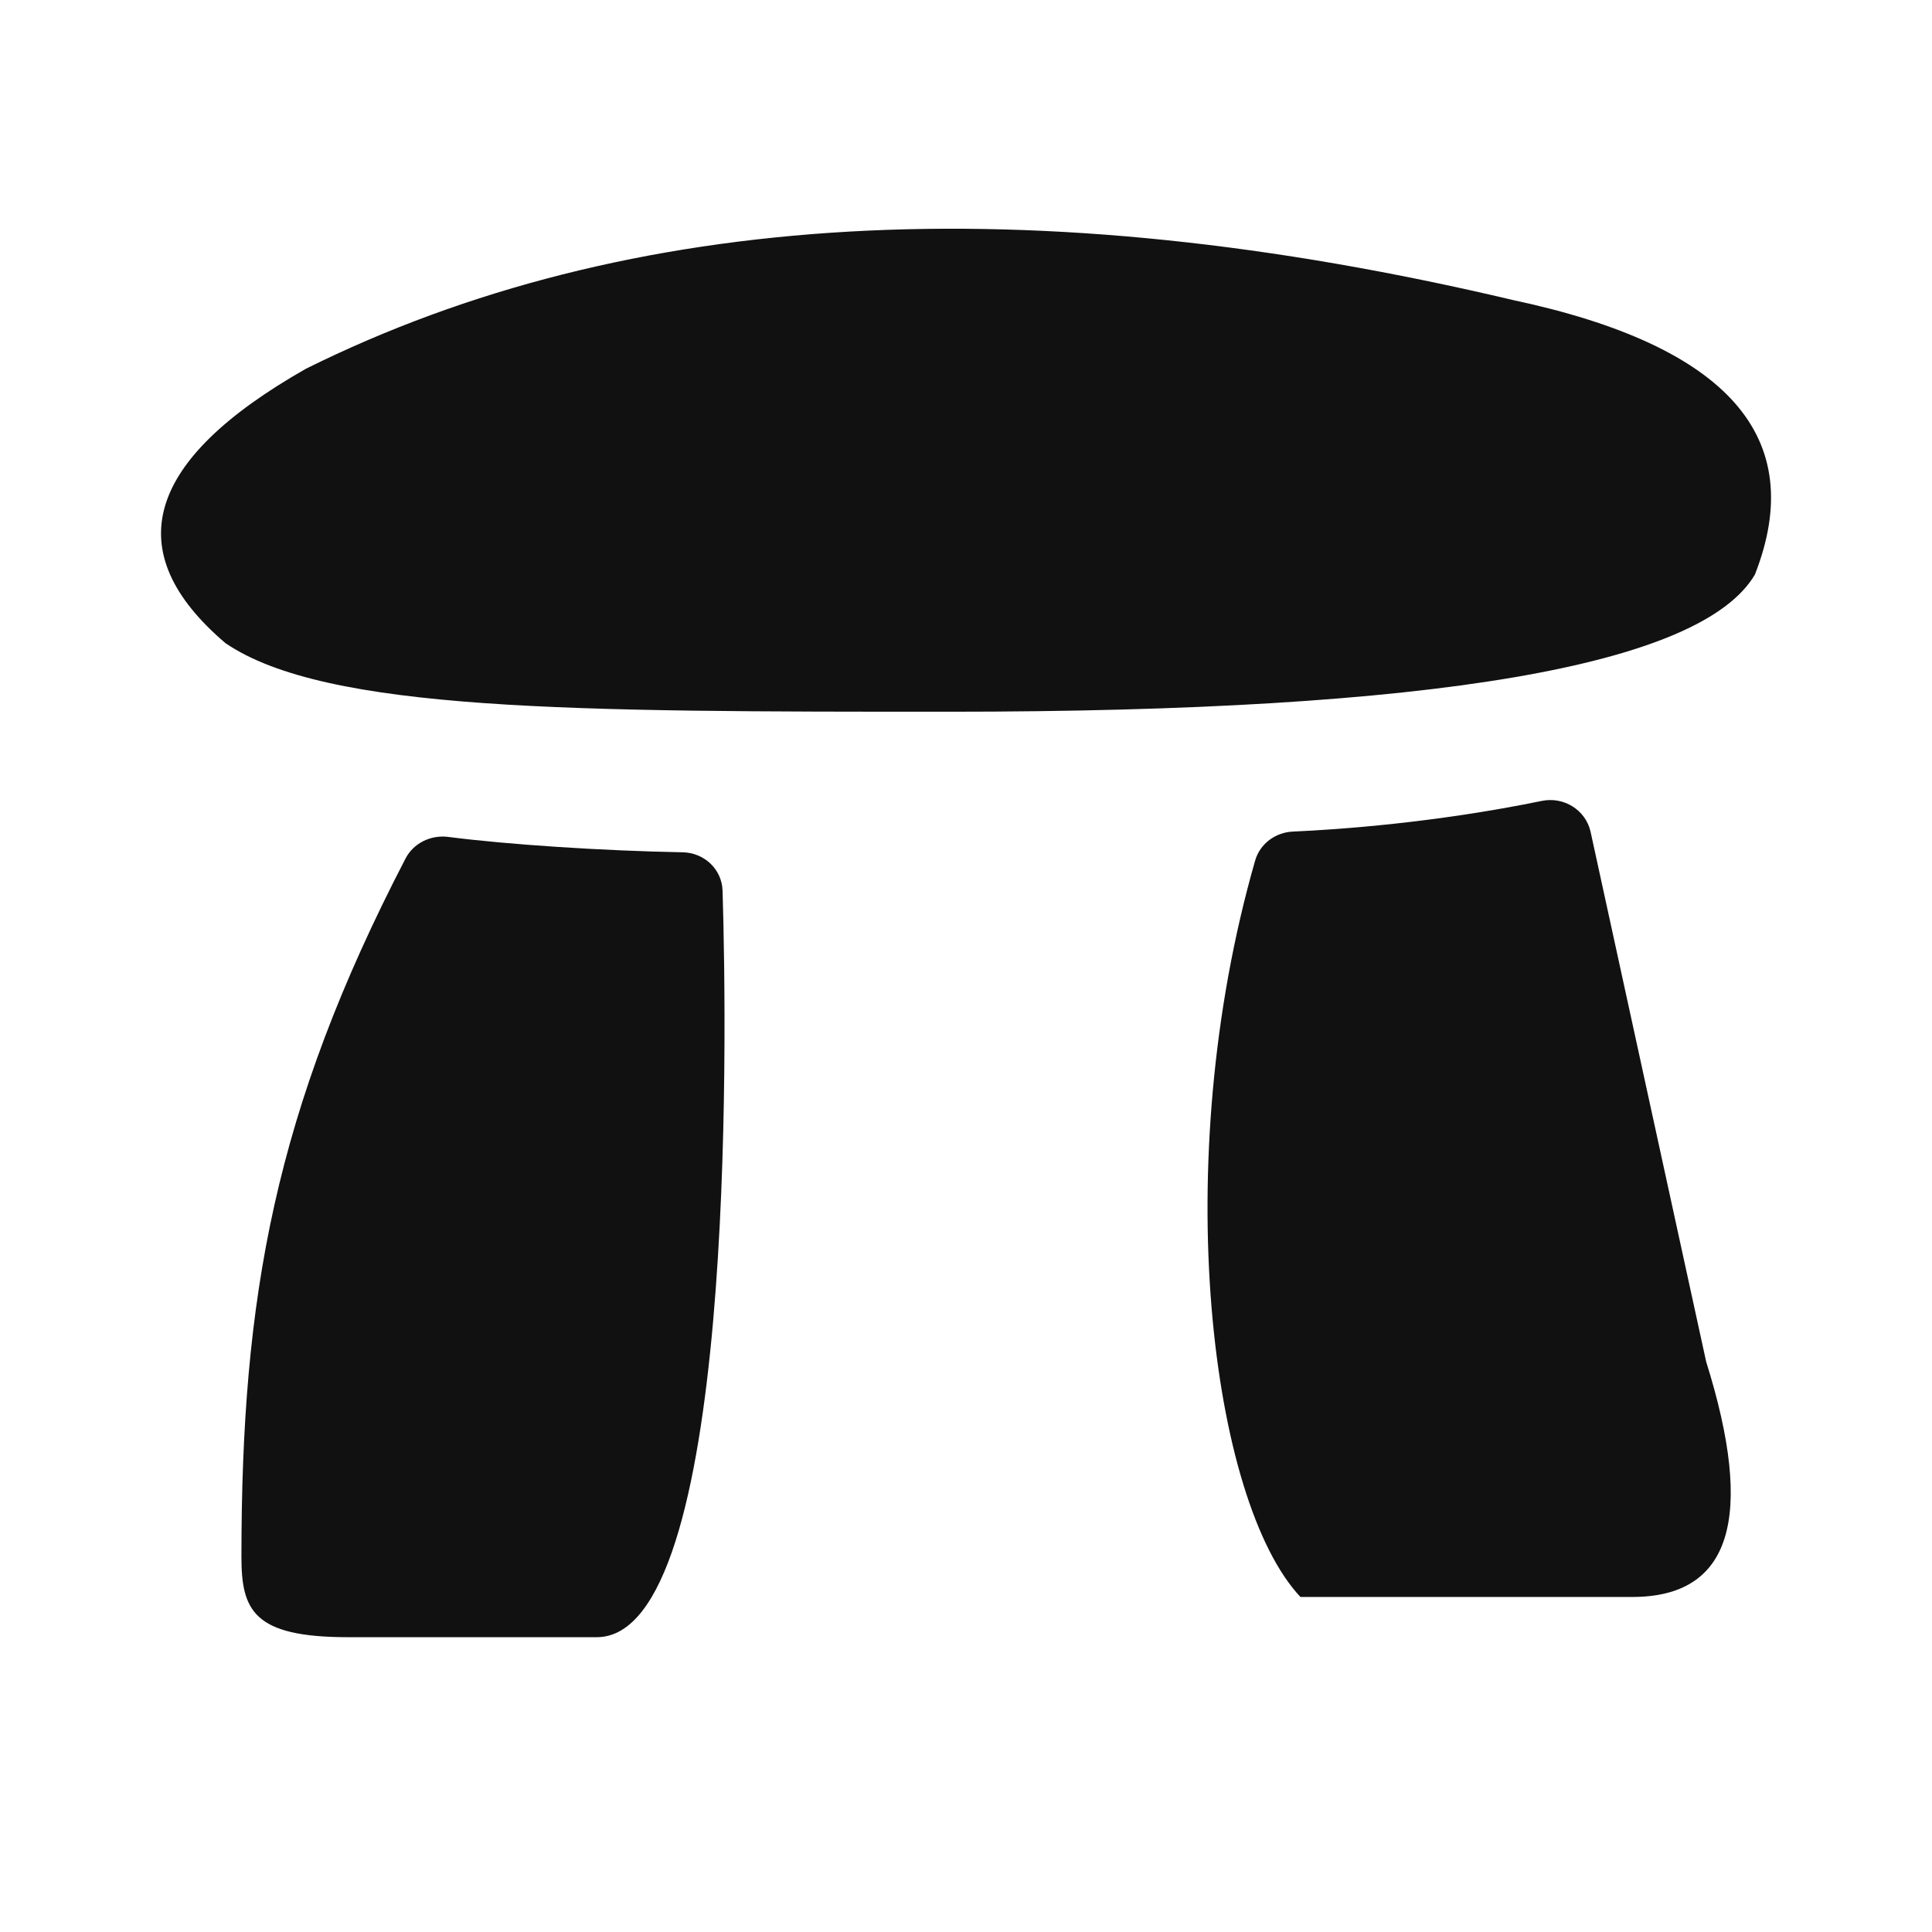
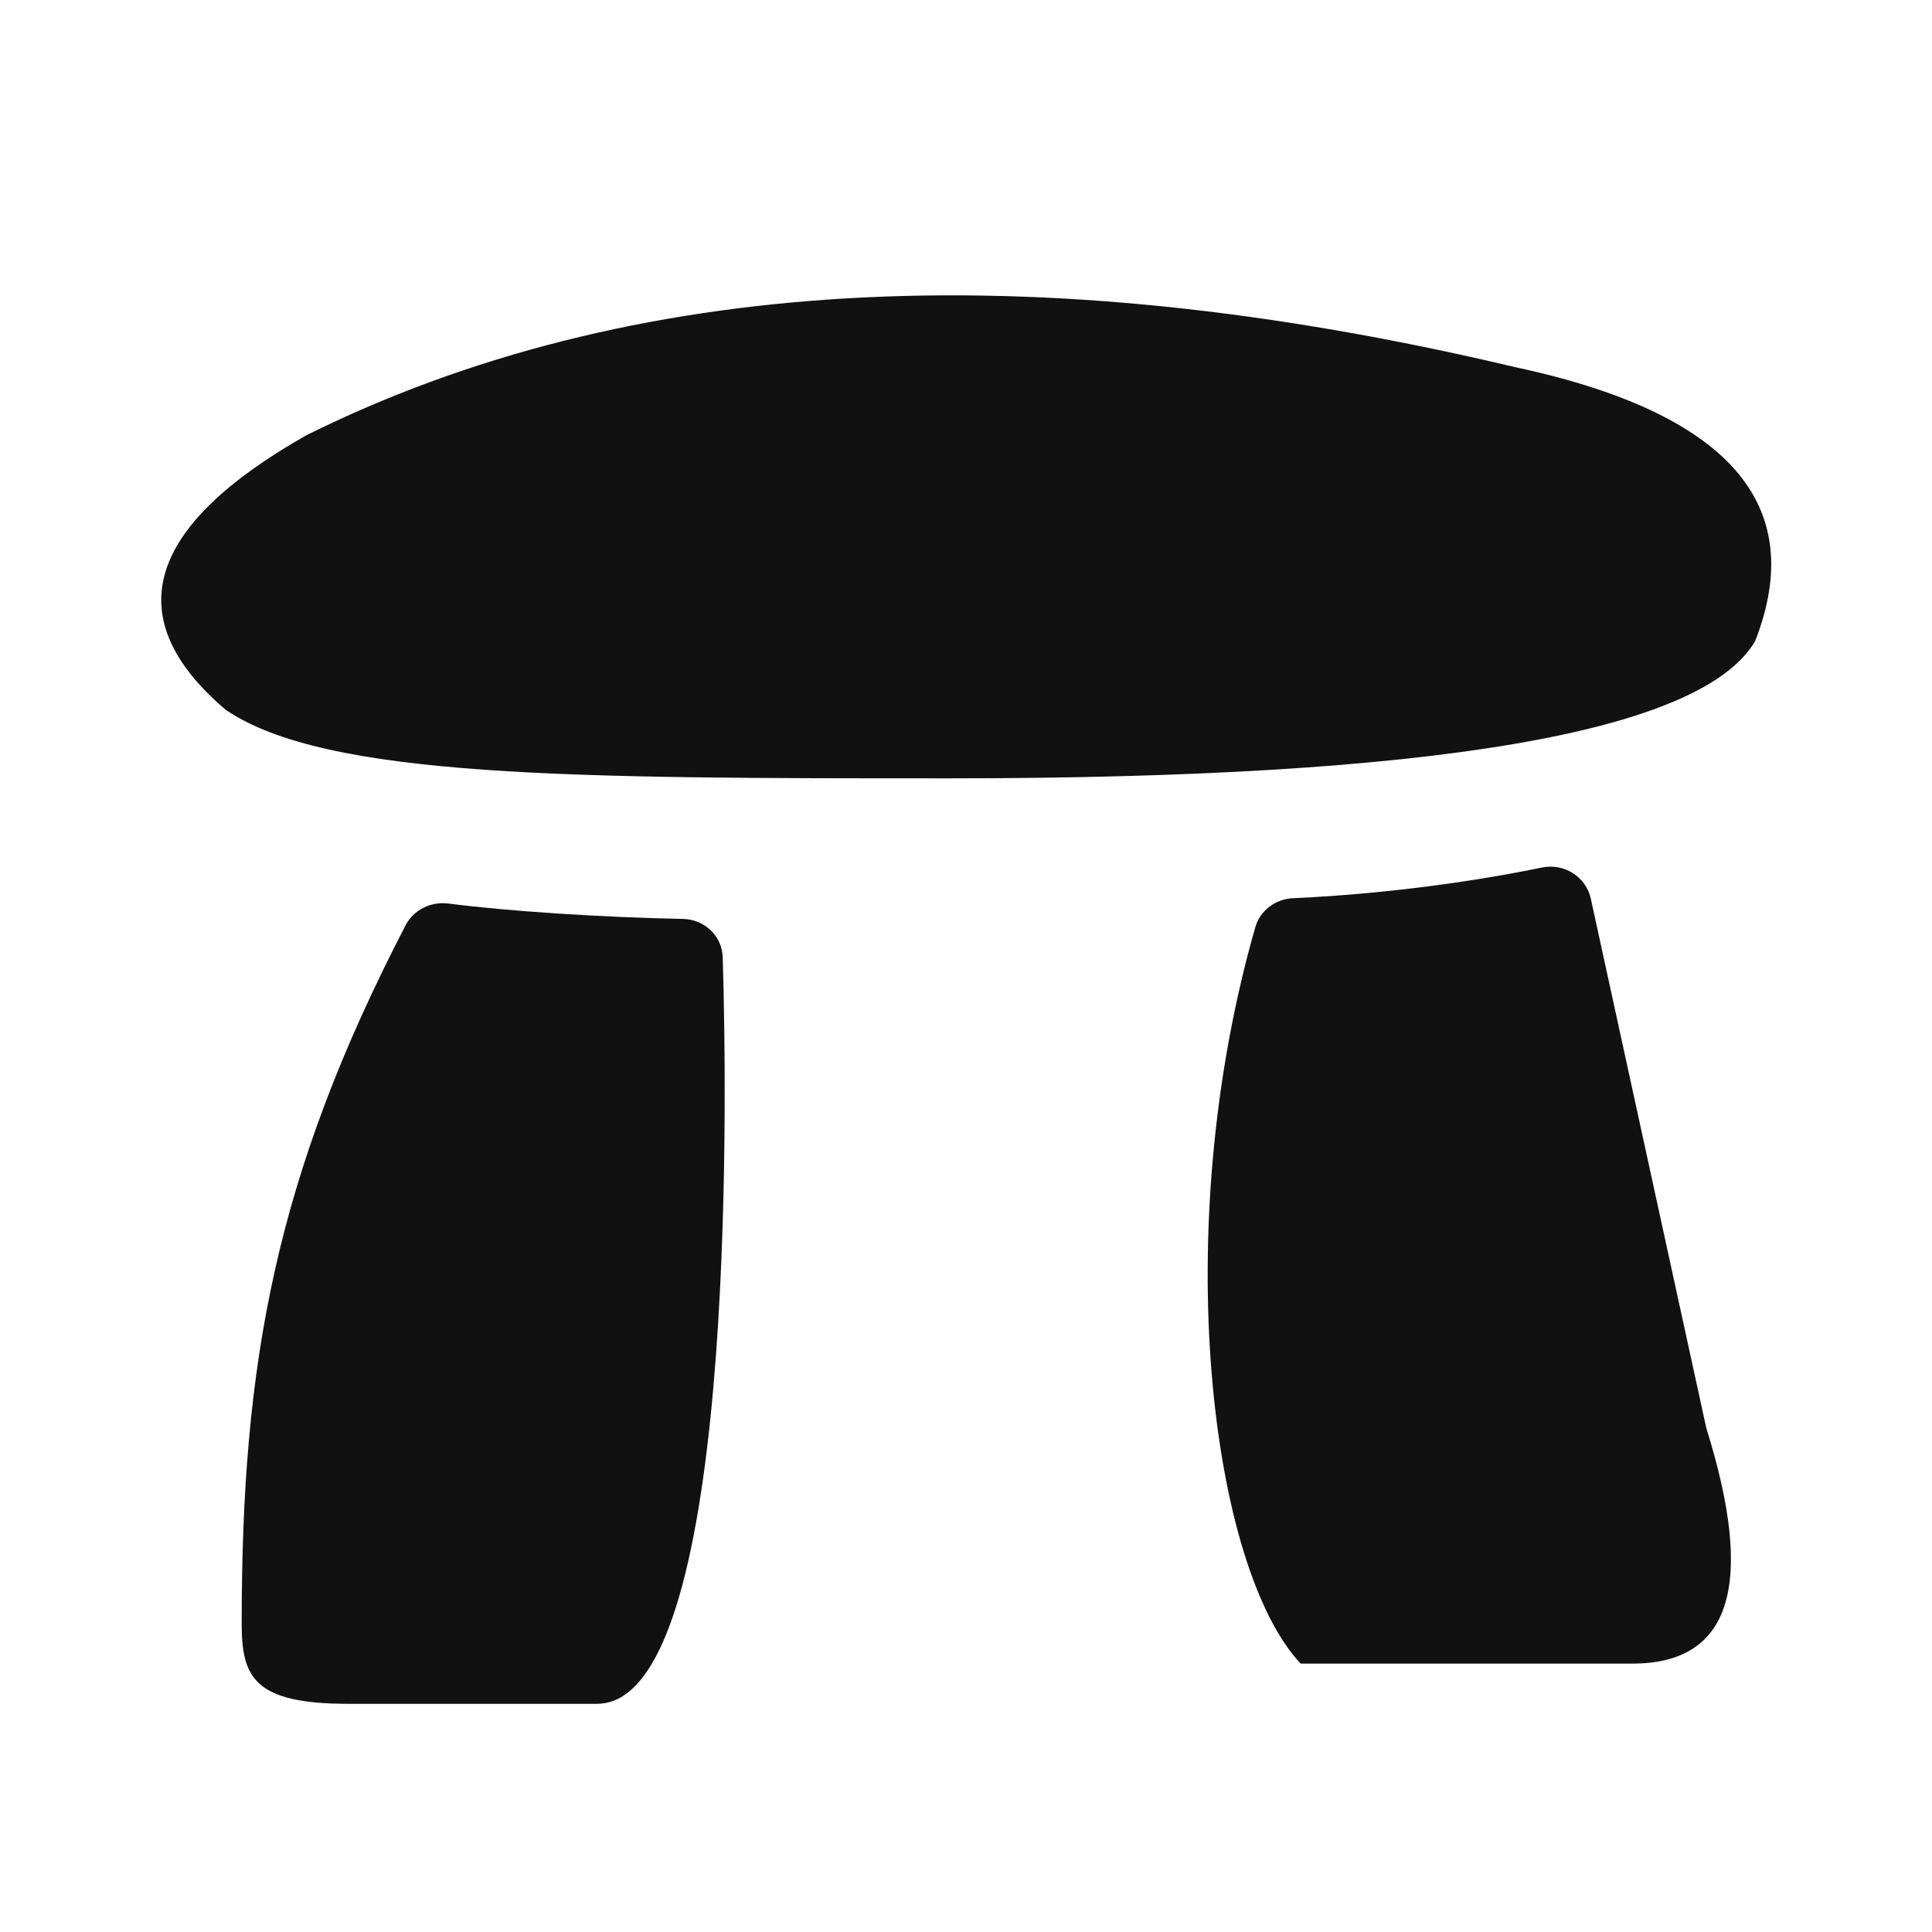
<svg xmlns="http://www.w3.org/2000/svg" width="48" height="48" viewBox="0 0 48 48" fill="none">
-   <g transform="translate(24 0) scale(0.331034) translate(-1885.00 -73.5)">
-     <path d="M1910.1 193.355C1903.39 186.218 1900.15 160.916 1906.7 138.09C1907.06 136.828 1908.22 135.97 1909.53 135.912C1913 135.757 1920.21 135.252 1928.22 133.609C1929.86 133.274 1931.49 134.276 1931.87 135.9L1940.55 175.694C1944.24 187.468 1942.4 193.355 1935.01 193.355H1910.1Z" fill="#111111" />
-     <path d="M1835.46 101.176C1823.38 108.04 1821.36 114.904 1829.42 121.768C1836.97 126.916 1855.59 126.916 1883.77 126.916H1883.79C1920.04 126.916 1940.18 123.484 1944.21 116.62C1948.24 106.324 1942.2 99.46 1926.09 96.028C1889.84 87.449 1859.63 89.165 1835.46 101.176Z" fill="#111111" />
-     <path d="M1830.62 190.332C1830.62 170.858 1833.12 156.859 1842.93 137.945C1843.53 136.773 1844.84 136.143 1846.15 136.313C1850.6 136.89 1857.78 137.357 1863.73 137.466C1865.35 137.495 1866.68 138.733 1866.73 140.349C1867.08 151.756 1867.64 196.374 1857.29 196.374H1838.62C1831.51 196.374 1830.62 194.36 1830.62 190.332Z" fill="#111111" />
+   <g transform="translate(24 0) scale(0.331034) translate(-797.40 -73.5)">
+     <path d="M822.516 198.355C815.801 191.218 812.561 165.916 819.113 143.09C819.475 141.828 820.631 140.97 821.942 140.912C825.418 140.757 832.62 140.252 840.637 138.609C842.272 138.274 843.9 139.276 844.283 140.9L852.964 180.694C856.655 192.468 854.81 198.355 847.428 198.355H822.516Z" fill="#111111" />
+     <path d="M747.875 106.176C735.792 113.04 733.778 119.904 741.833 126.768C749.382 131.916 768.002 131.916 796.181 131.916H796.208C832.458 131.916 852.597 128.484 856.625 121.62C860.653 111.324 854.611 104.46 838.5 101.028C802.25 92.449 772.042 94.165 747.875 106.176Z" fill="#111111" />
+     <path d="M743.039 195.332C743.039 175.858 745.531 161.859 755.34 142.945C755.947 141.773 757.251 141.143 758.561 141.313C763.012 141.89 770.196 142.357 776.146 142.466C777.763 142.495 779.093 143.733 779.142 145.349C779.492 156.756 780.059 201.374 769.704 201.374H751.038C743.927 201.374 743.039 199.36 743.039 195.332Z" fill="#111111" />
  </g>
</svg>
